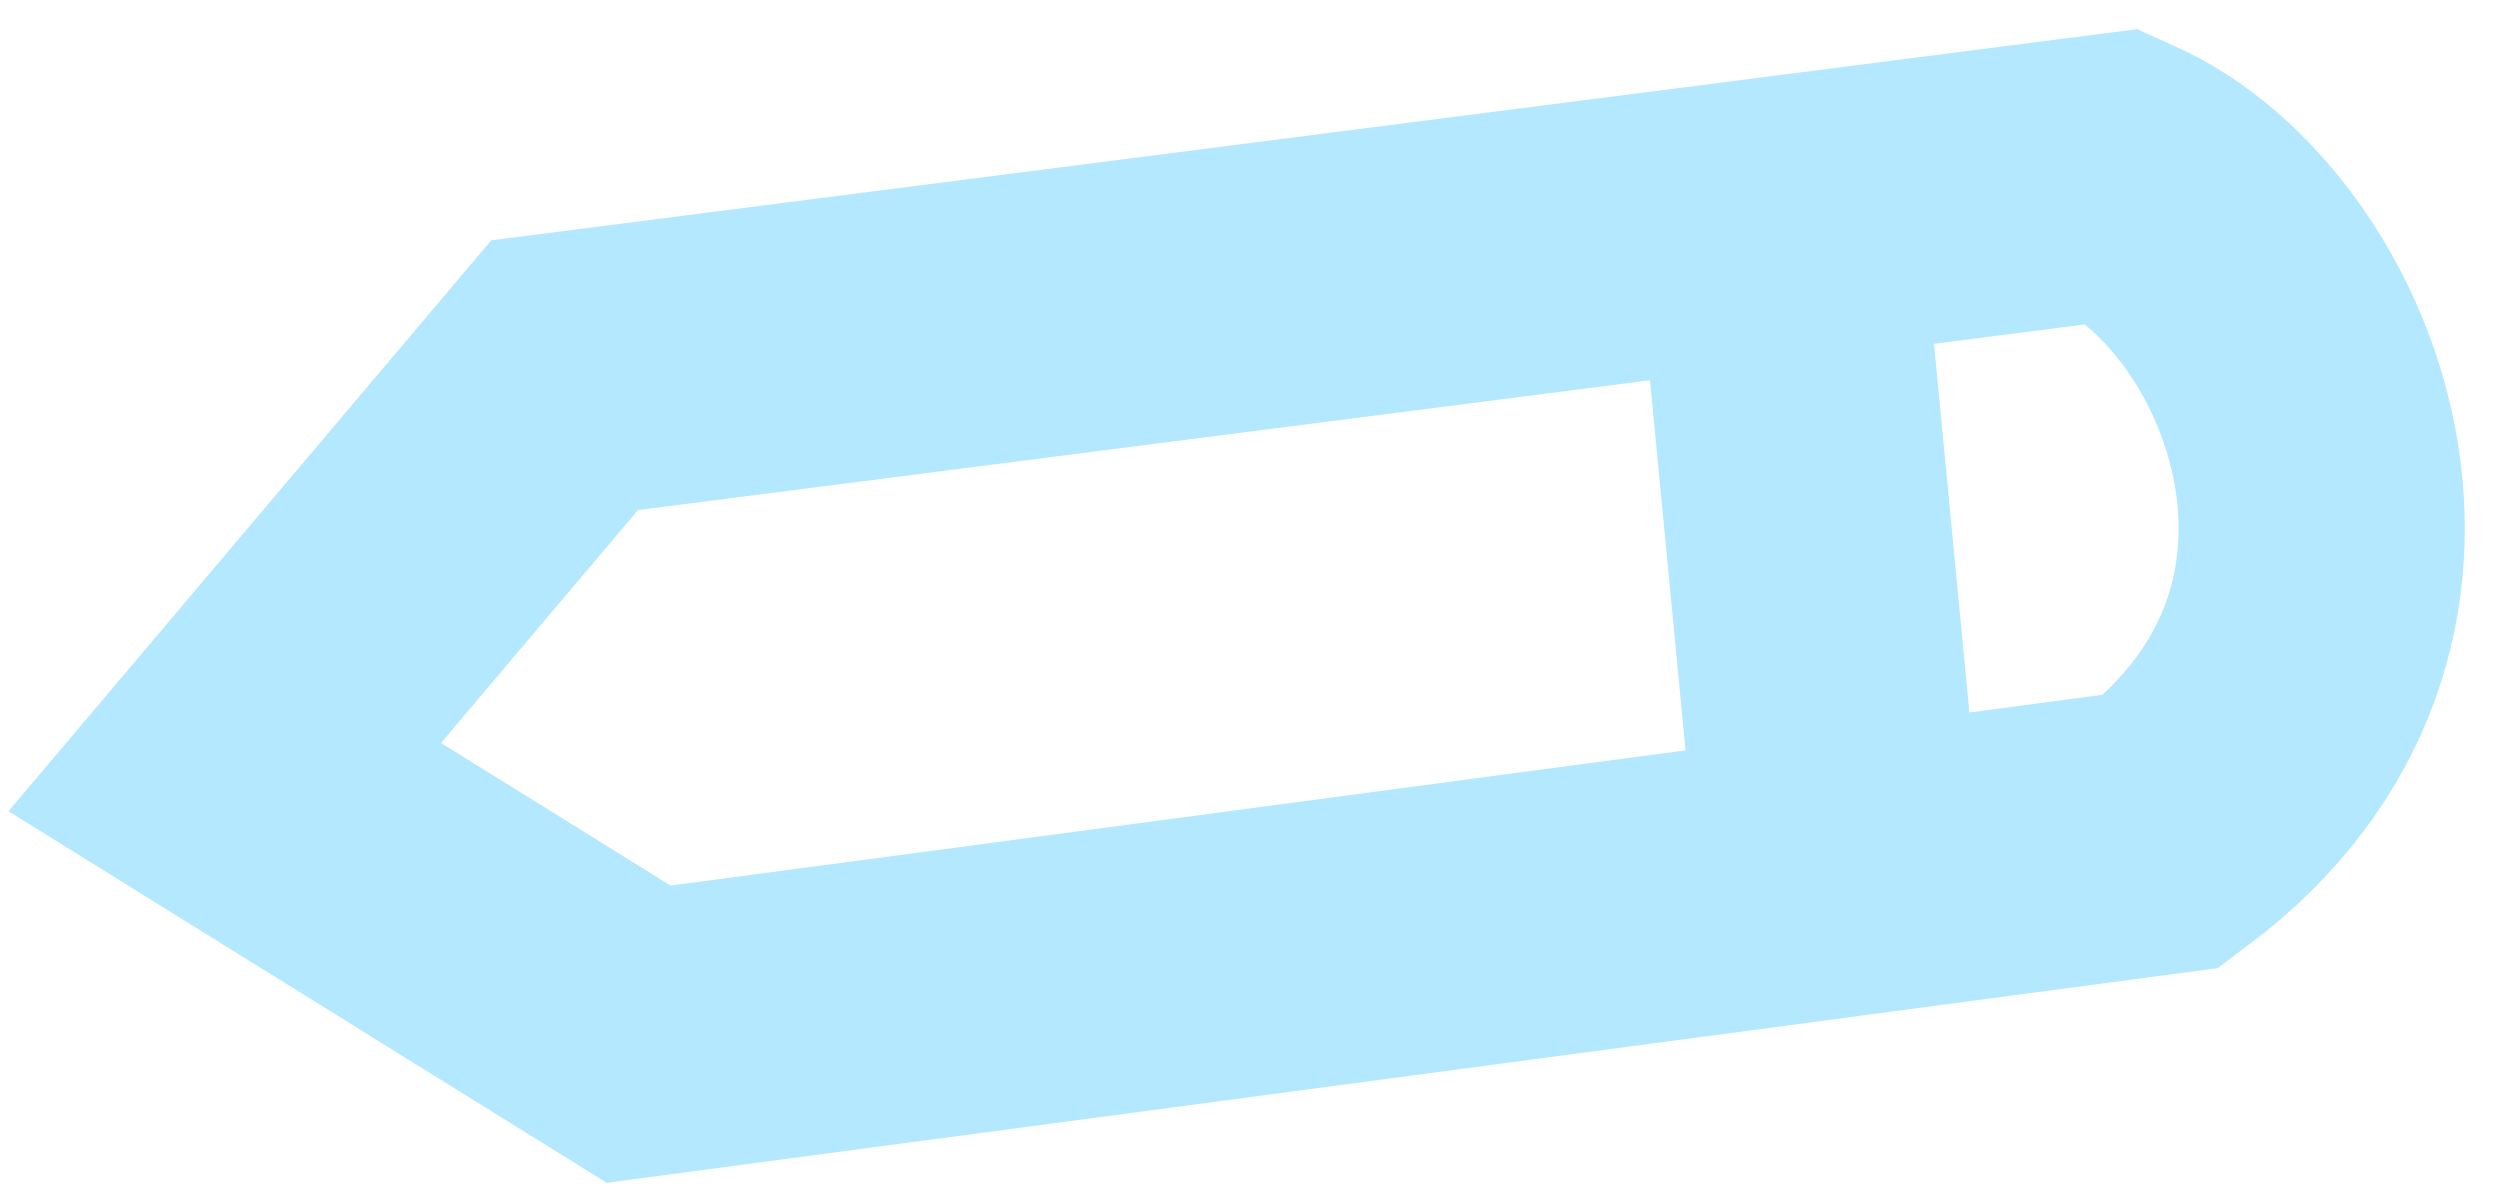
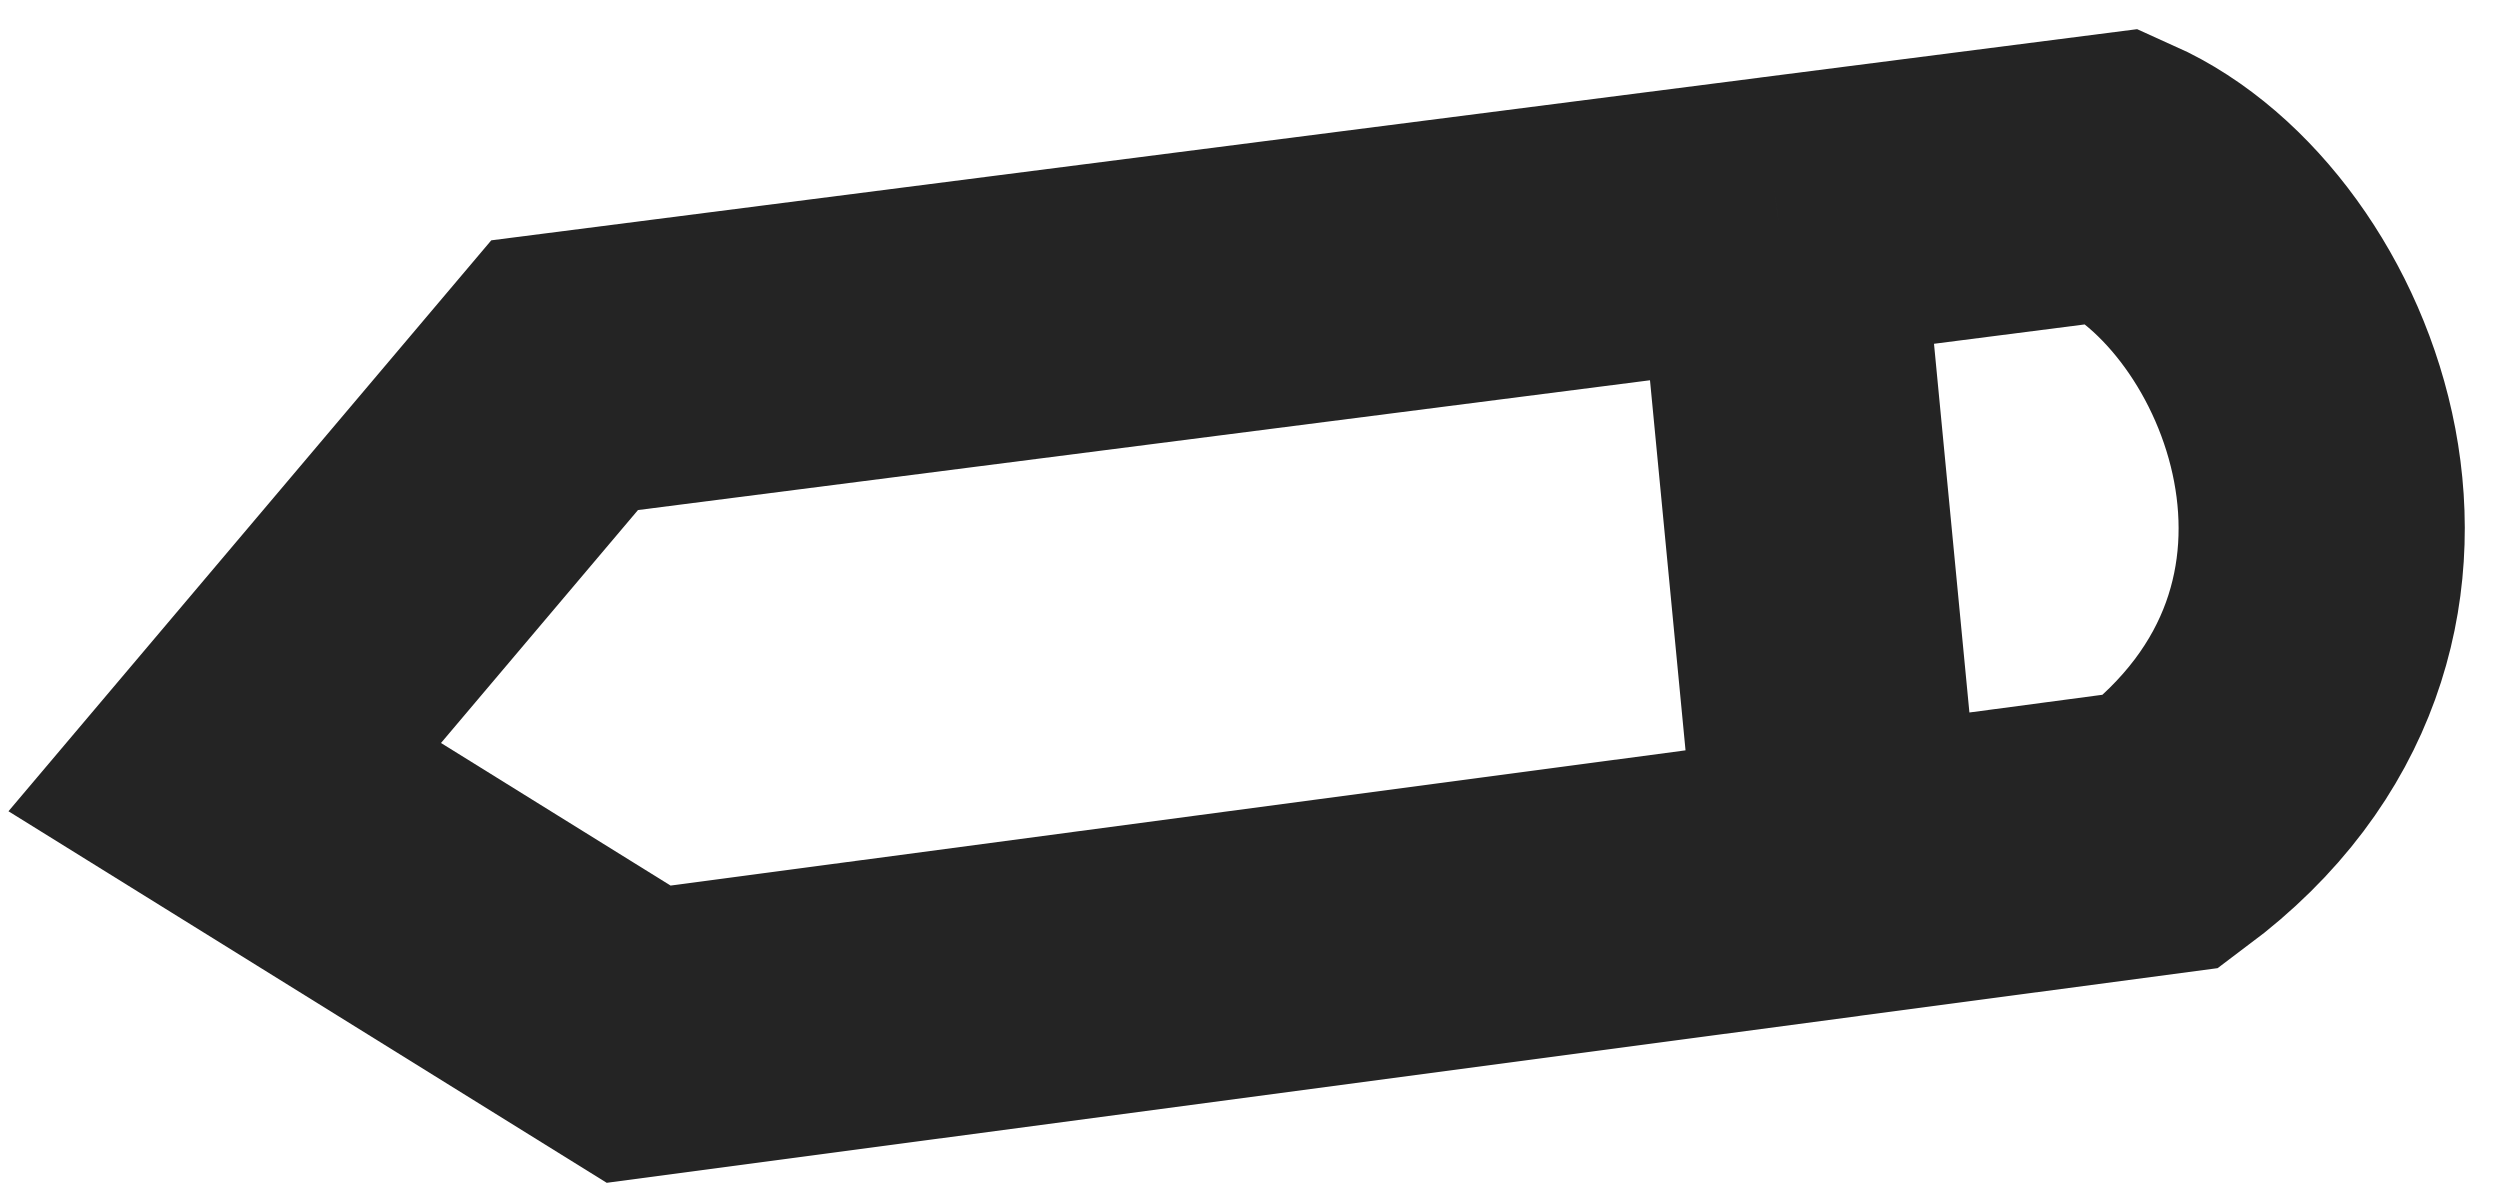
<svg xmlns="http://www.w3.org/2000/svg" width="65" height="31" fill="none">
-   <path d="M46.236 5.707L55 4.582c4.819 2.16 8.6 11.5 1.206 17.03l-8.337 1.11M46.236 5.708L14.68 9.755l-8.837 10.45 10.762 6.684 31.265-4.166M46.236 5.707l1.634 17.016" stroke="#B3E8FF" stroke-width="7.441" />
+   <path d="M46.236 5.707L55 4.582c4.819 2.16 8.6 11.5 1.206 17.03l-8.337 1.11M46.236 5.708L14.68 9.755l-8.837 10.45 10.762 6.684 31.265-4.166M46.236 5.707l1.634 17.016" stroke="#242424" stroke-width="7.441" />
</svg>
